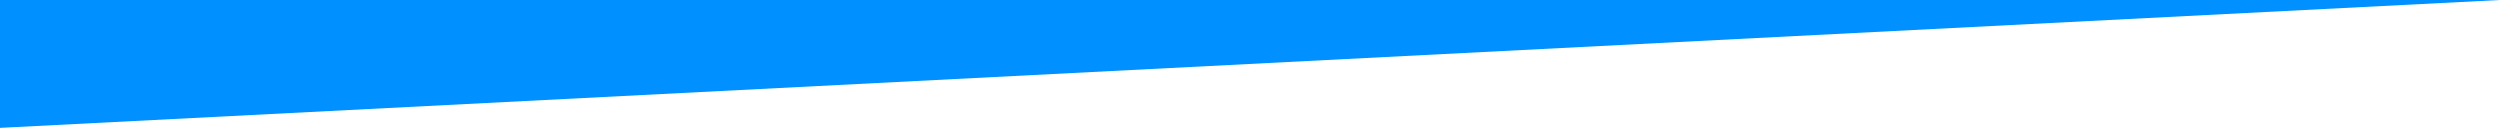
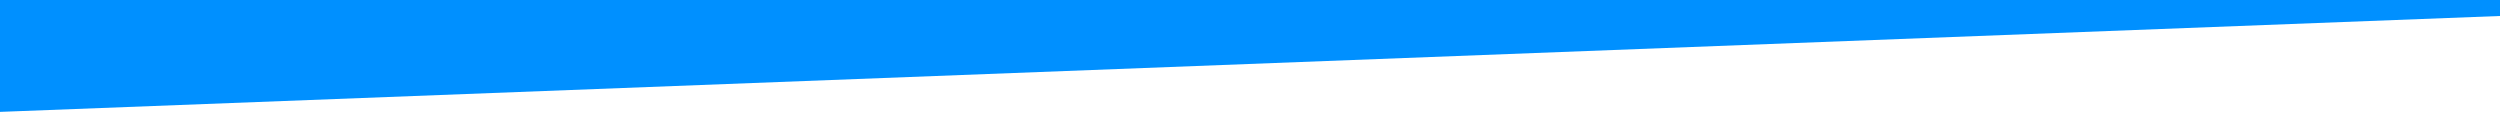
<svg xmlns="http://www.w3.org/2000/svg" width="1440" height="74" viewBox="0 0 1440 74" fill="none">
-   <path fill-rule="evenodd" clip-rule="evenodd" d="M0 73.65L1440 0H0V73.65Z" fill="#0090FF" />
+   <path fill-rule="evenodd" clip-rule="evenodd" d="M-240 73.65L1680 0H-240V73.65Z" fill="#0090FF" />
</svg>
